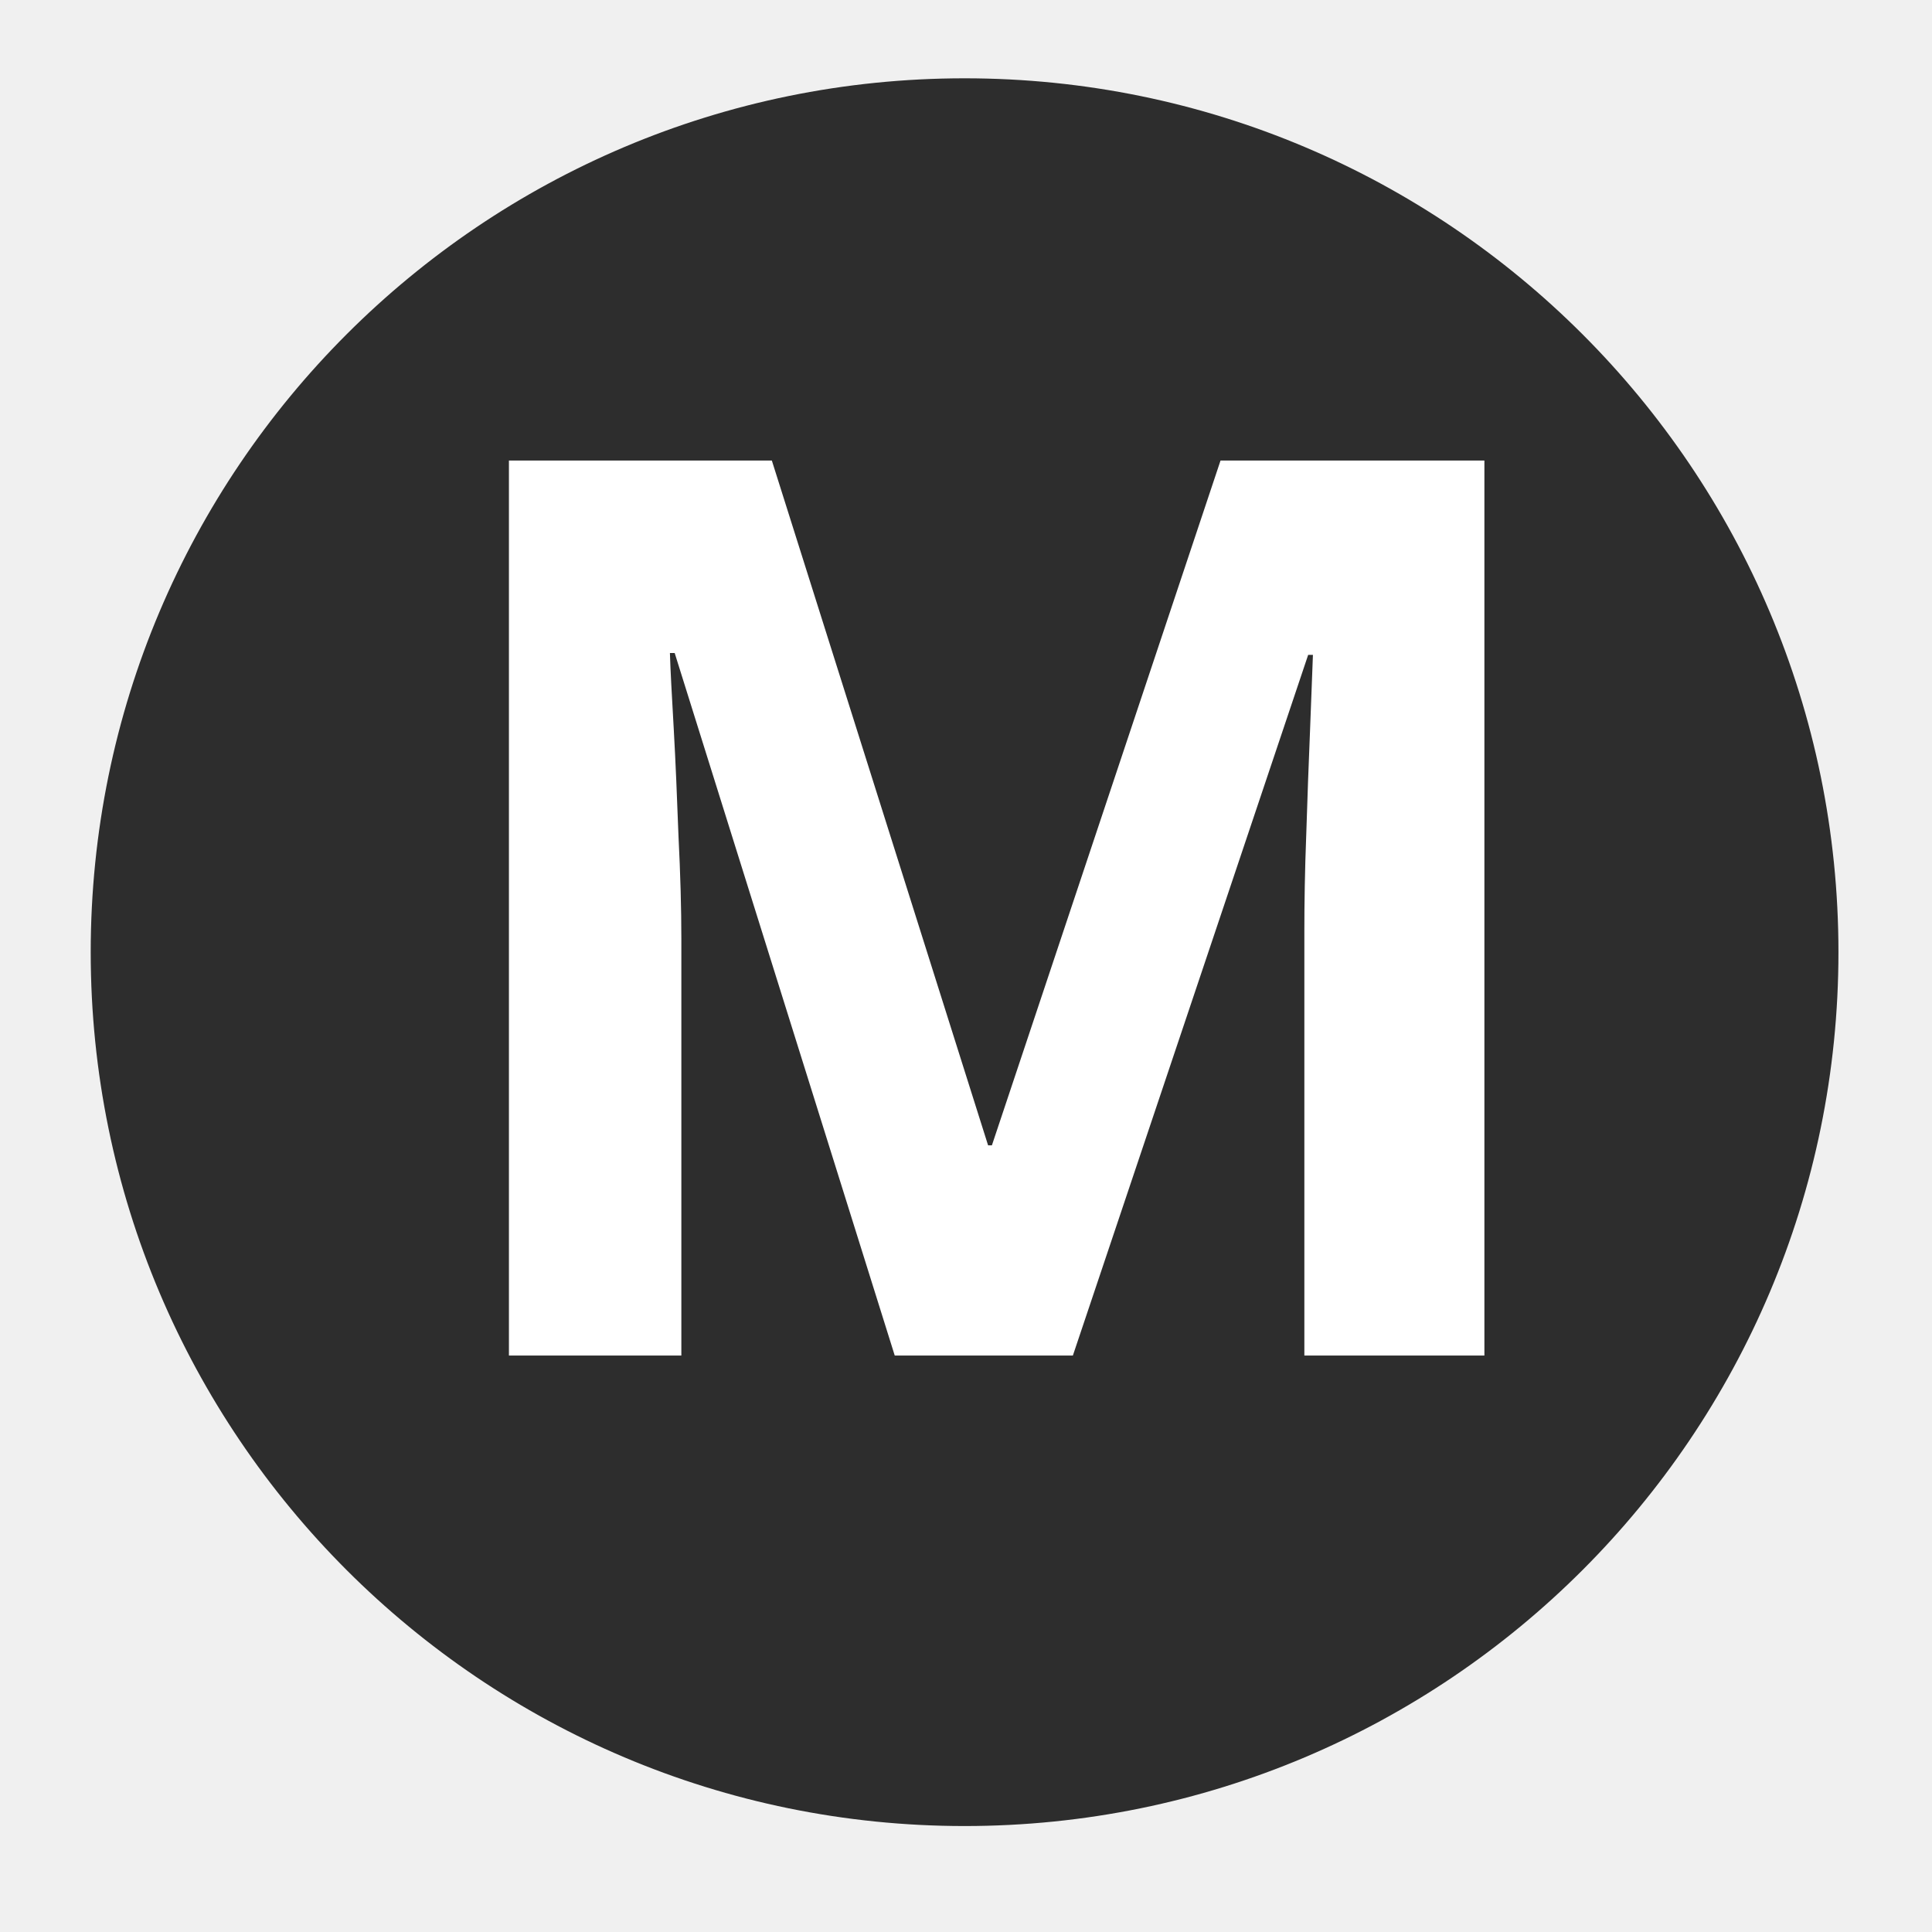
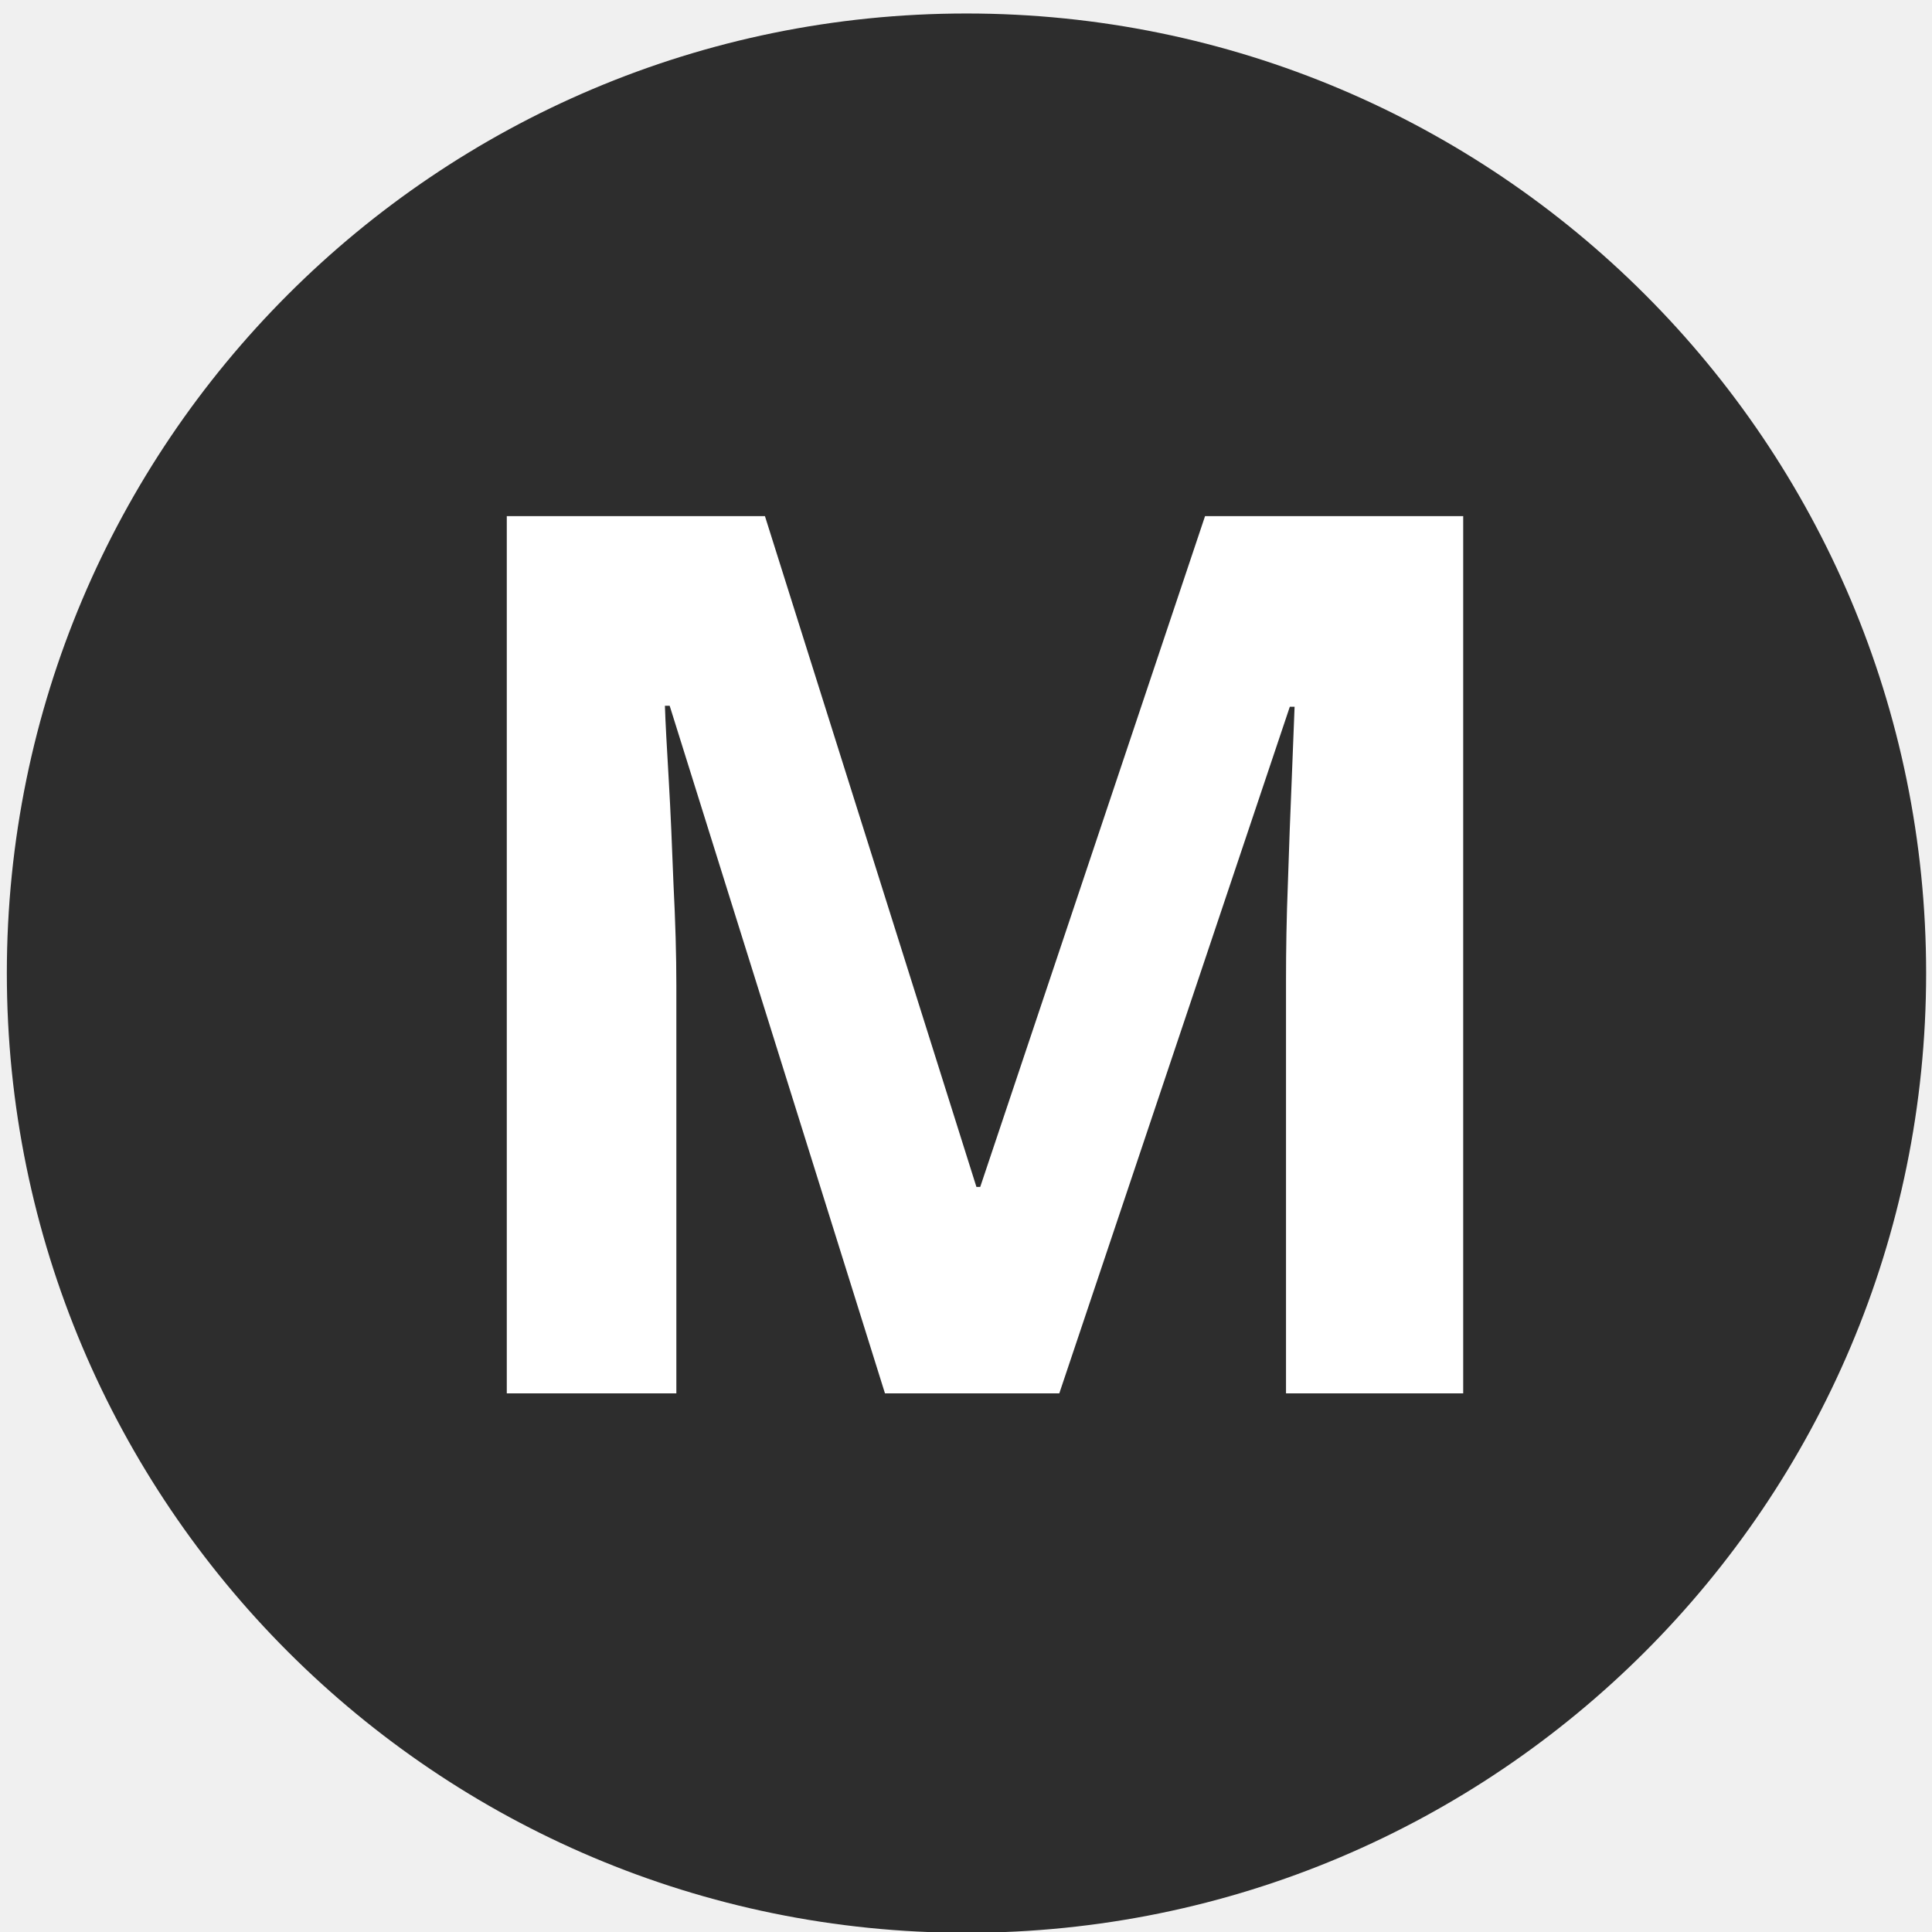
<svg xmlns="http://www.w3.org/2000/svg" width="32px" height="32px" id="svg3004" version="1.1">
  <defs id="defs3006" />
  <g id="layer1">
-     <path style="fill:#2d2d2d;fill-opacity:1;stroke:#2d2d2d;stroke-width:1.8;stroke-linecap:round;stroke-linejoin:round;stroke-miterlimit:4;stroke-opacity:1;stroke-dasharray:none" id="path4396" d="m 33.221,17.354 a 13.574,13.574 0 1 1 -27.148,0 13.574,13.574 0 1 1 27.148,0 z" transform="translate(-3.67054,-1.58303)" />
-     <text xml:space="preserve" style="font-size:69.897px;font-style:normal;font-weight:normal;line-height:125%;letter-spacing:0px;word-spacing:0px;fill:#ffffff;fill-opacity:1;stroke:none;font-family:Sans" x="6.456" y="22.673" id="text3754" transform="scale(1.009801,0.9902941)">
-       <tspan id="tspan3756" x="6.456" y="22.673" style="font-size:20.969px;font-style:normal;font-variant:normal;font-weight:bold;font-stretch:normal;fill:#ffffff;fill-opacity:1;font-family:Ubuntu;-inkscape-font-specification:Ubuntu Bold">M</tspan>
+     <path style="fill:#2d2d2d;fill-opacity:1;stroke:#2d2d2d;stroke-width:1.8;stroke-linecap:round;stroke-linejoin:round;stroke-miterlimit:4;stroke-opacity:1;stroke-dasharray:none" id="path4396" d="m 33.221,17.354 a 13.574,13.574 0 1 1 -27.148,0 13.574,13.574 0 1 1 27.148,0 z" transform="matrix(1.098162,0,0,1.098162,-5.567527,-2.939251)" />
+     <text xml:space="preserve" style="font-size:68.477px;font-style:normal;font-weight:normal;line-height:125%;letter-spacing:0px;word-spacing:0px;fill:#ffffff;fill-opacity:1;stroke:none;font-family:Sans" x="6.468" y="23.304" id="text3754" transform="scale(1.009801,0.9902941)">
+       <tspan id="tspan3756" x="6.468" y="23.304" style="font-size:20.543px;font-style:normal;font-variant:normal;font-weight:bold;font-stretch:normal;fill:#ffffff;fill-opacity:1;font-family:Ubuntu;-inkscape-font-specification:Ubuntu Bold">M</tspan>
    </text>
  </g>
</svg>
